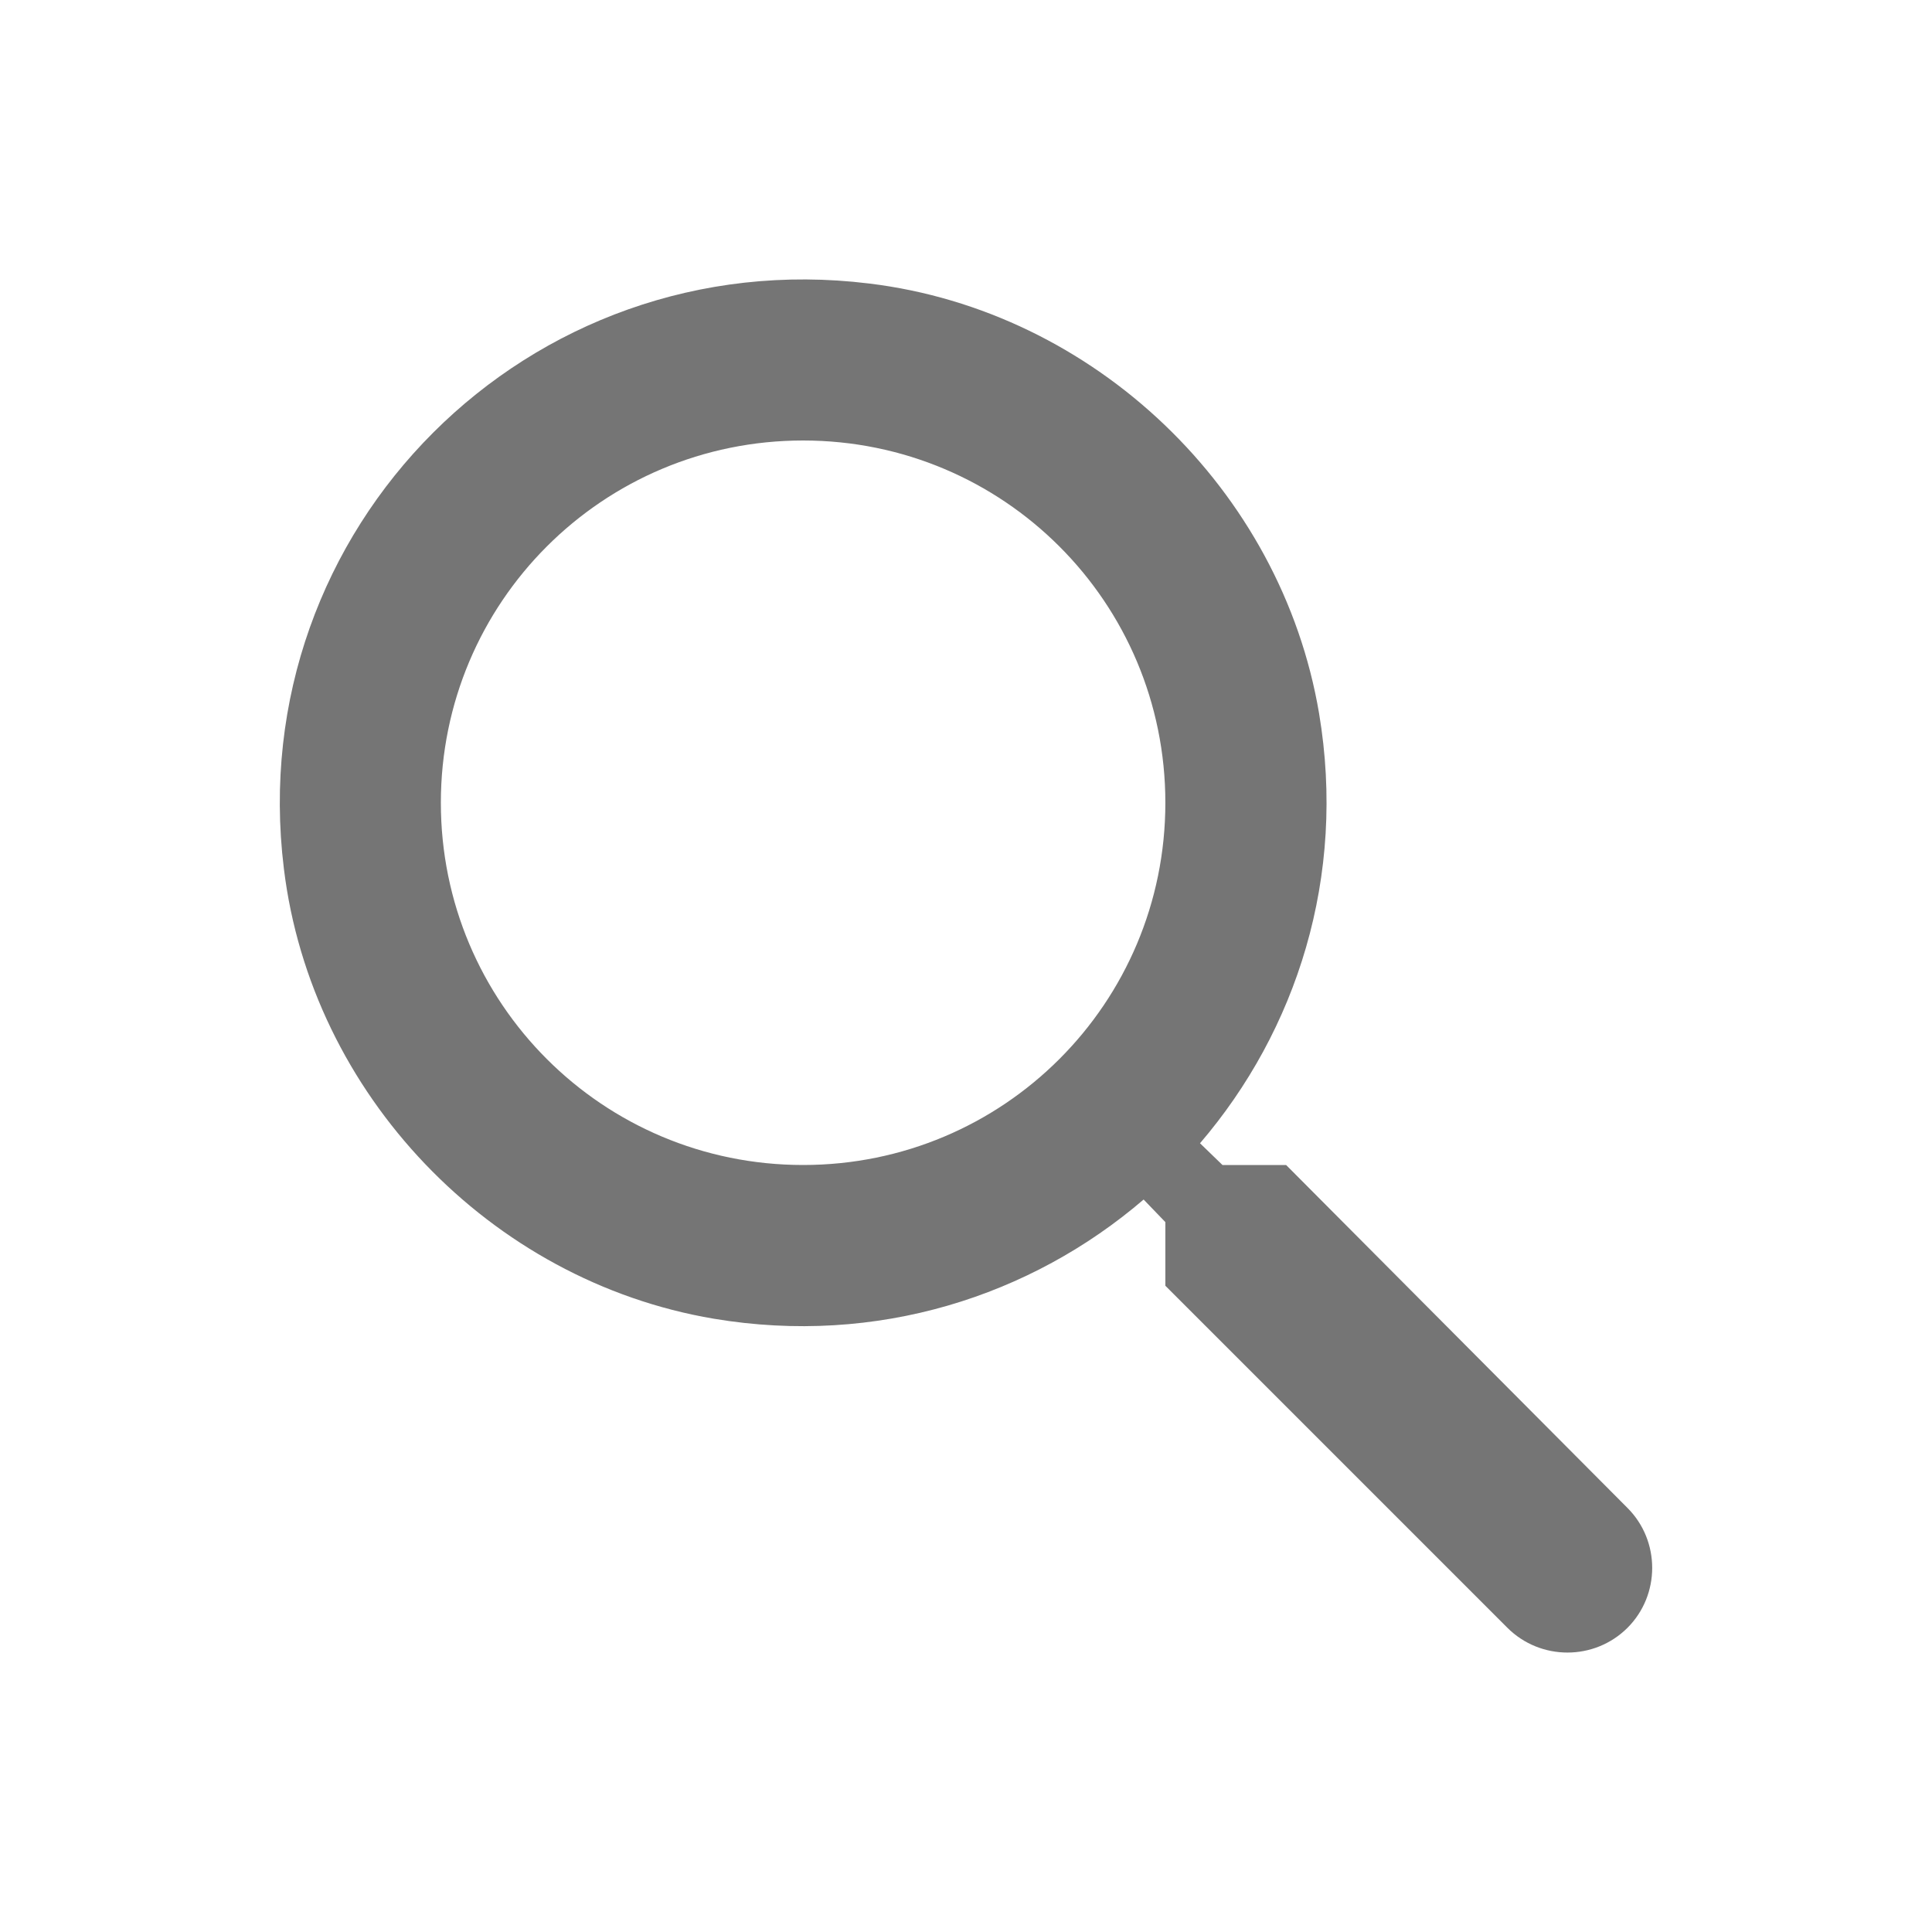
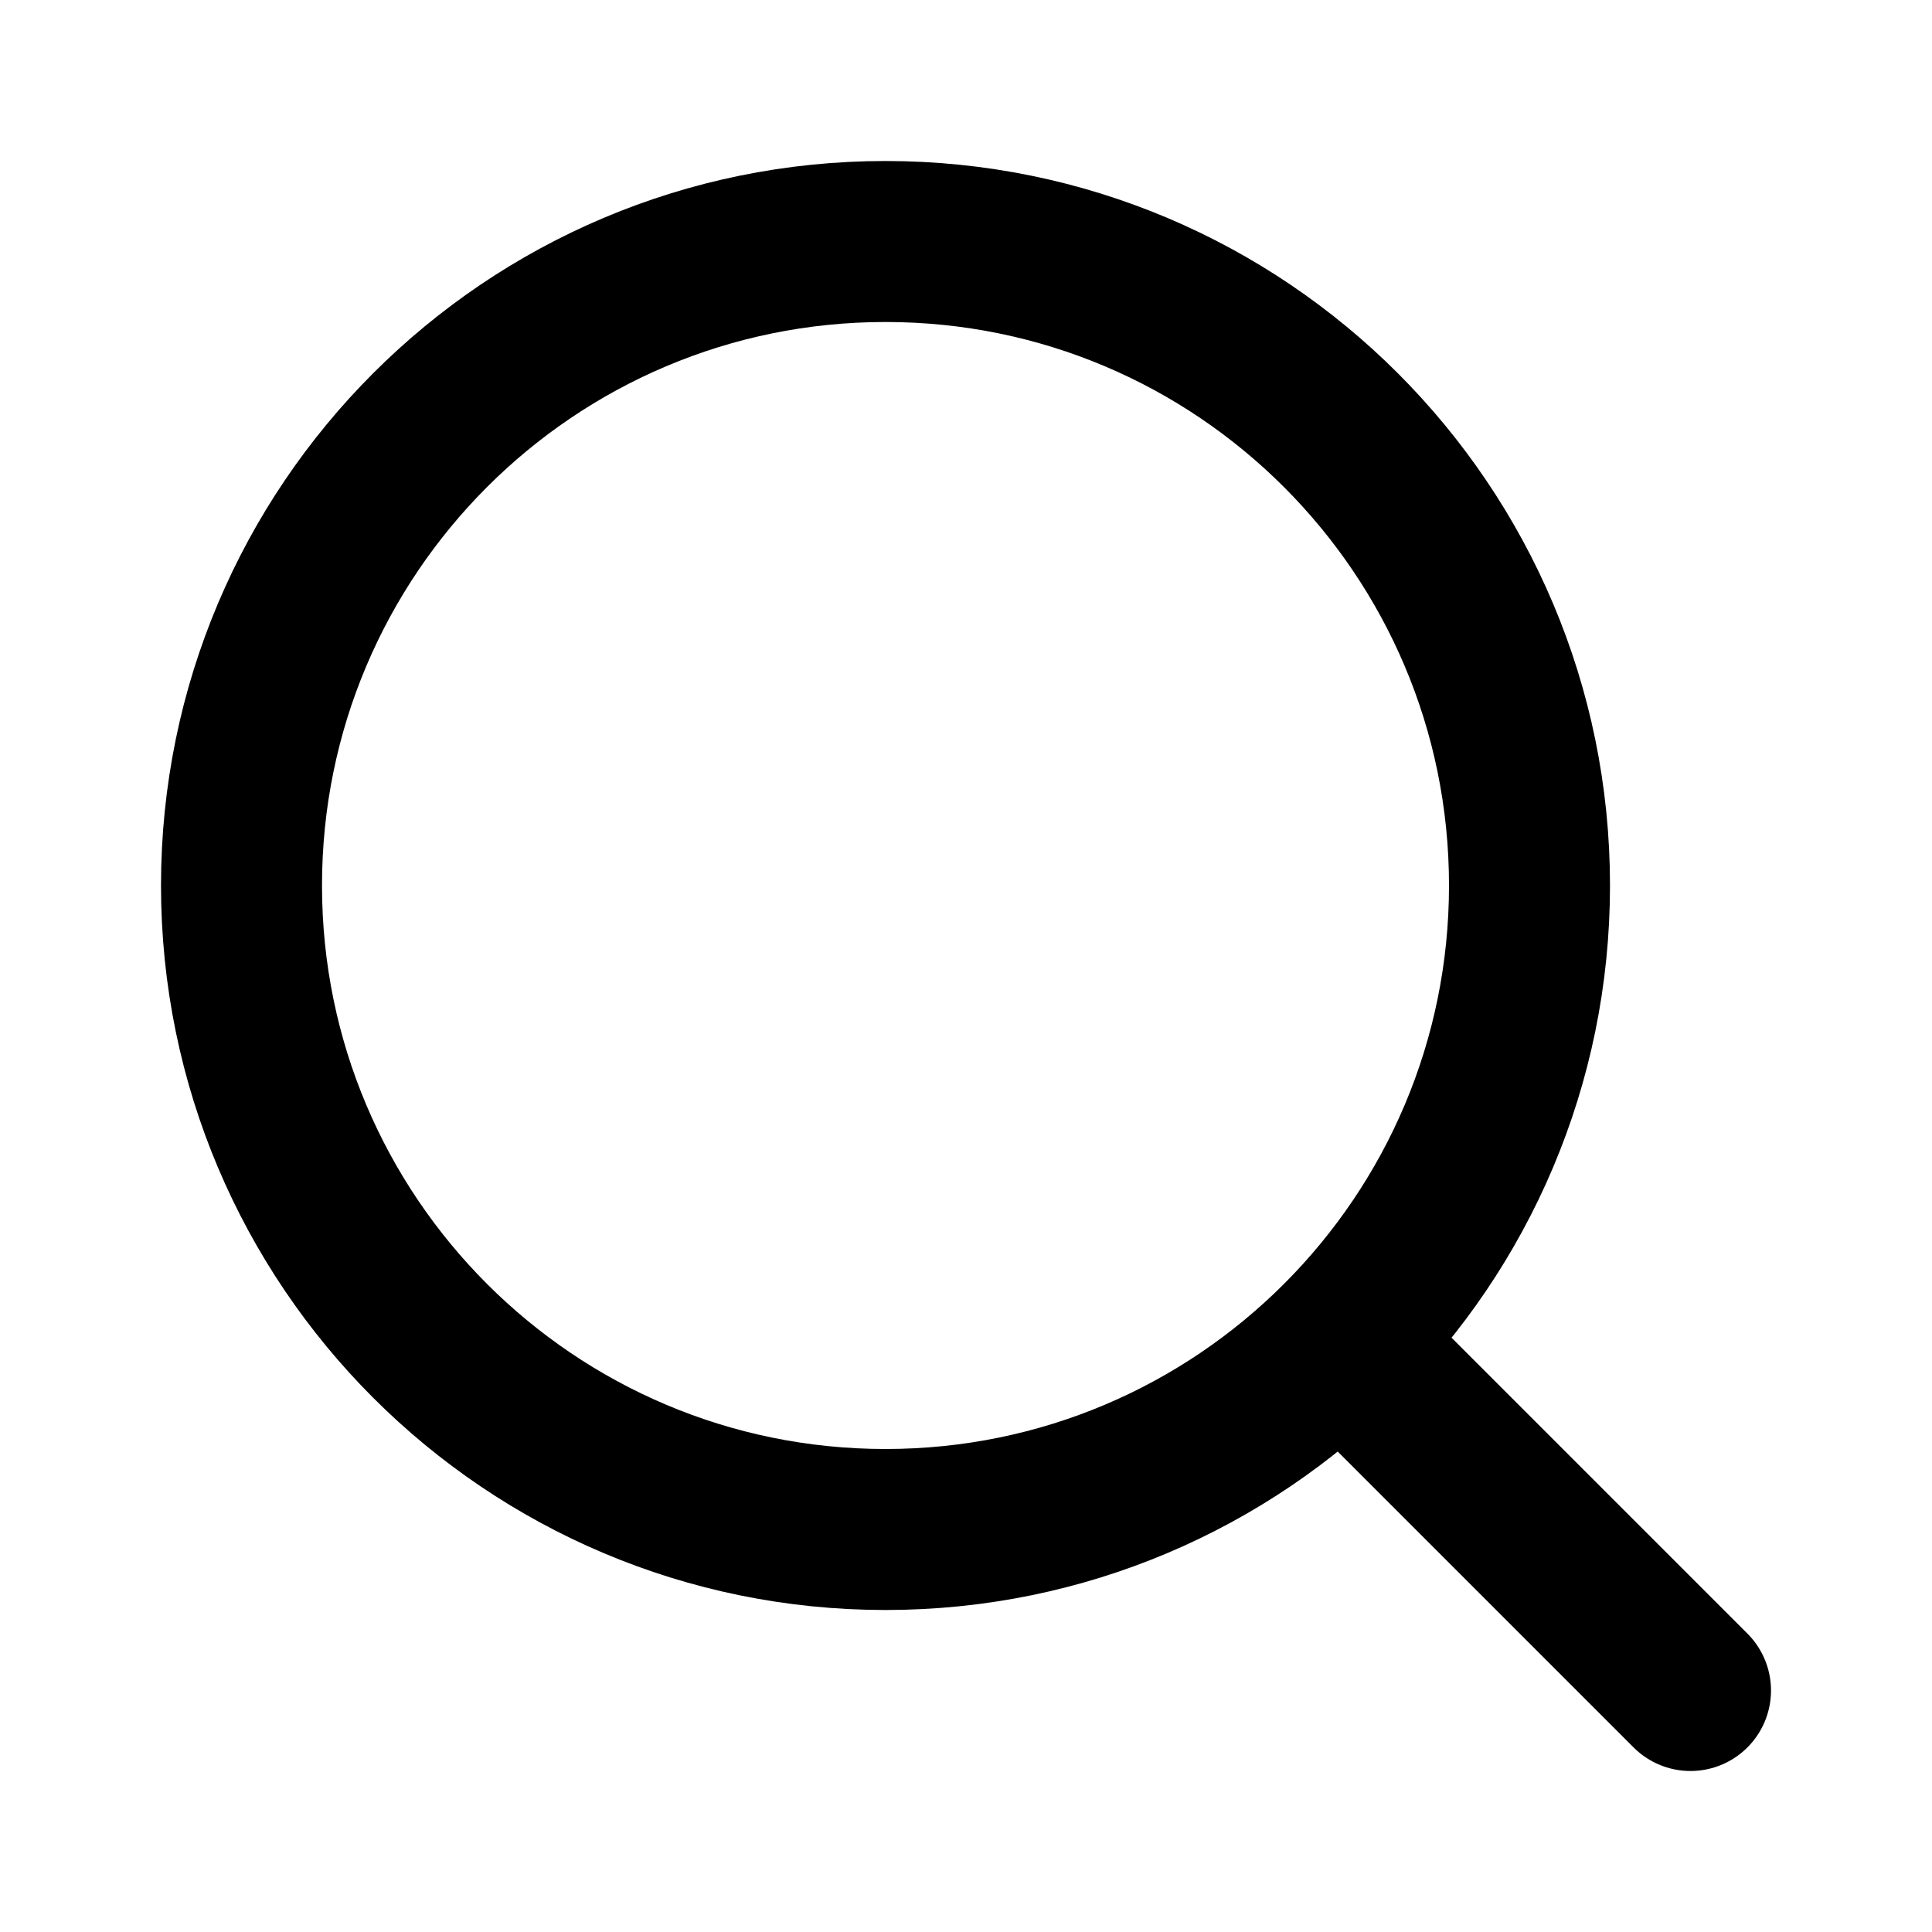
- <svg xmlns="http://www.w3.org/2000/svg" width="16" height="16" viewBox="0 0 16 16" fill="currentColor">
-   <g>
-     <path fill-rule="evenodd" clip-rule="evenodd" d="M10.124 9.648H10.651L13.478 12.488C13.751 12.761 13.751 13.208 13.478 13.481C13.204 13.754 12.758 13.754 12.484 13.481L9.651 10.648V10.121L9.471 9.934C8.538 10.734 7.264 11.148 5.911 10.921C4.058 10.608 2.578 9.061 2.351 7.194C2.004 4.374 4.378 2.001 7.198 2.348C9.064 2.574 10.611 4.054 10.924 5.908C11.151 7.261 10.738 8.534 9.938 9.468L10.124 9.648ZM3.651 6.648C3.651 8.308 4.991 9.648 6.651 9.648C8.311 9.648 9.651 8.308 9.651 6.648C9.651 4.988 8.311 3.648 6.651 3.648C4.991 3.648 3.651 4.988 3.651 6.648Z" fill-opacity="0.54" />
-   </g>
+ <svg xmlns="http://www.w3.org/2000/svg" class="lucide lucide-search" width="24" height="24" viewBox="0 0 24 24" fill="none" stroke="currentColor" stroke-width="2" stroke-linecap="round" stroke-linejoin="round">
+   <path d="m21 21-4.34-4.34" />
+   <circle cx="11" cy="11" r="8" />
</svg>
